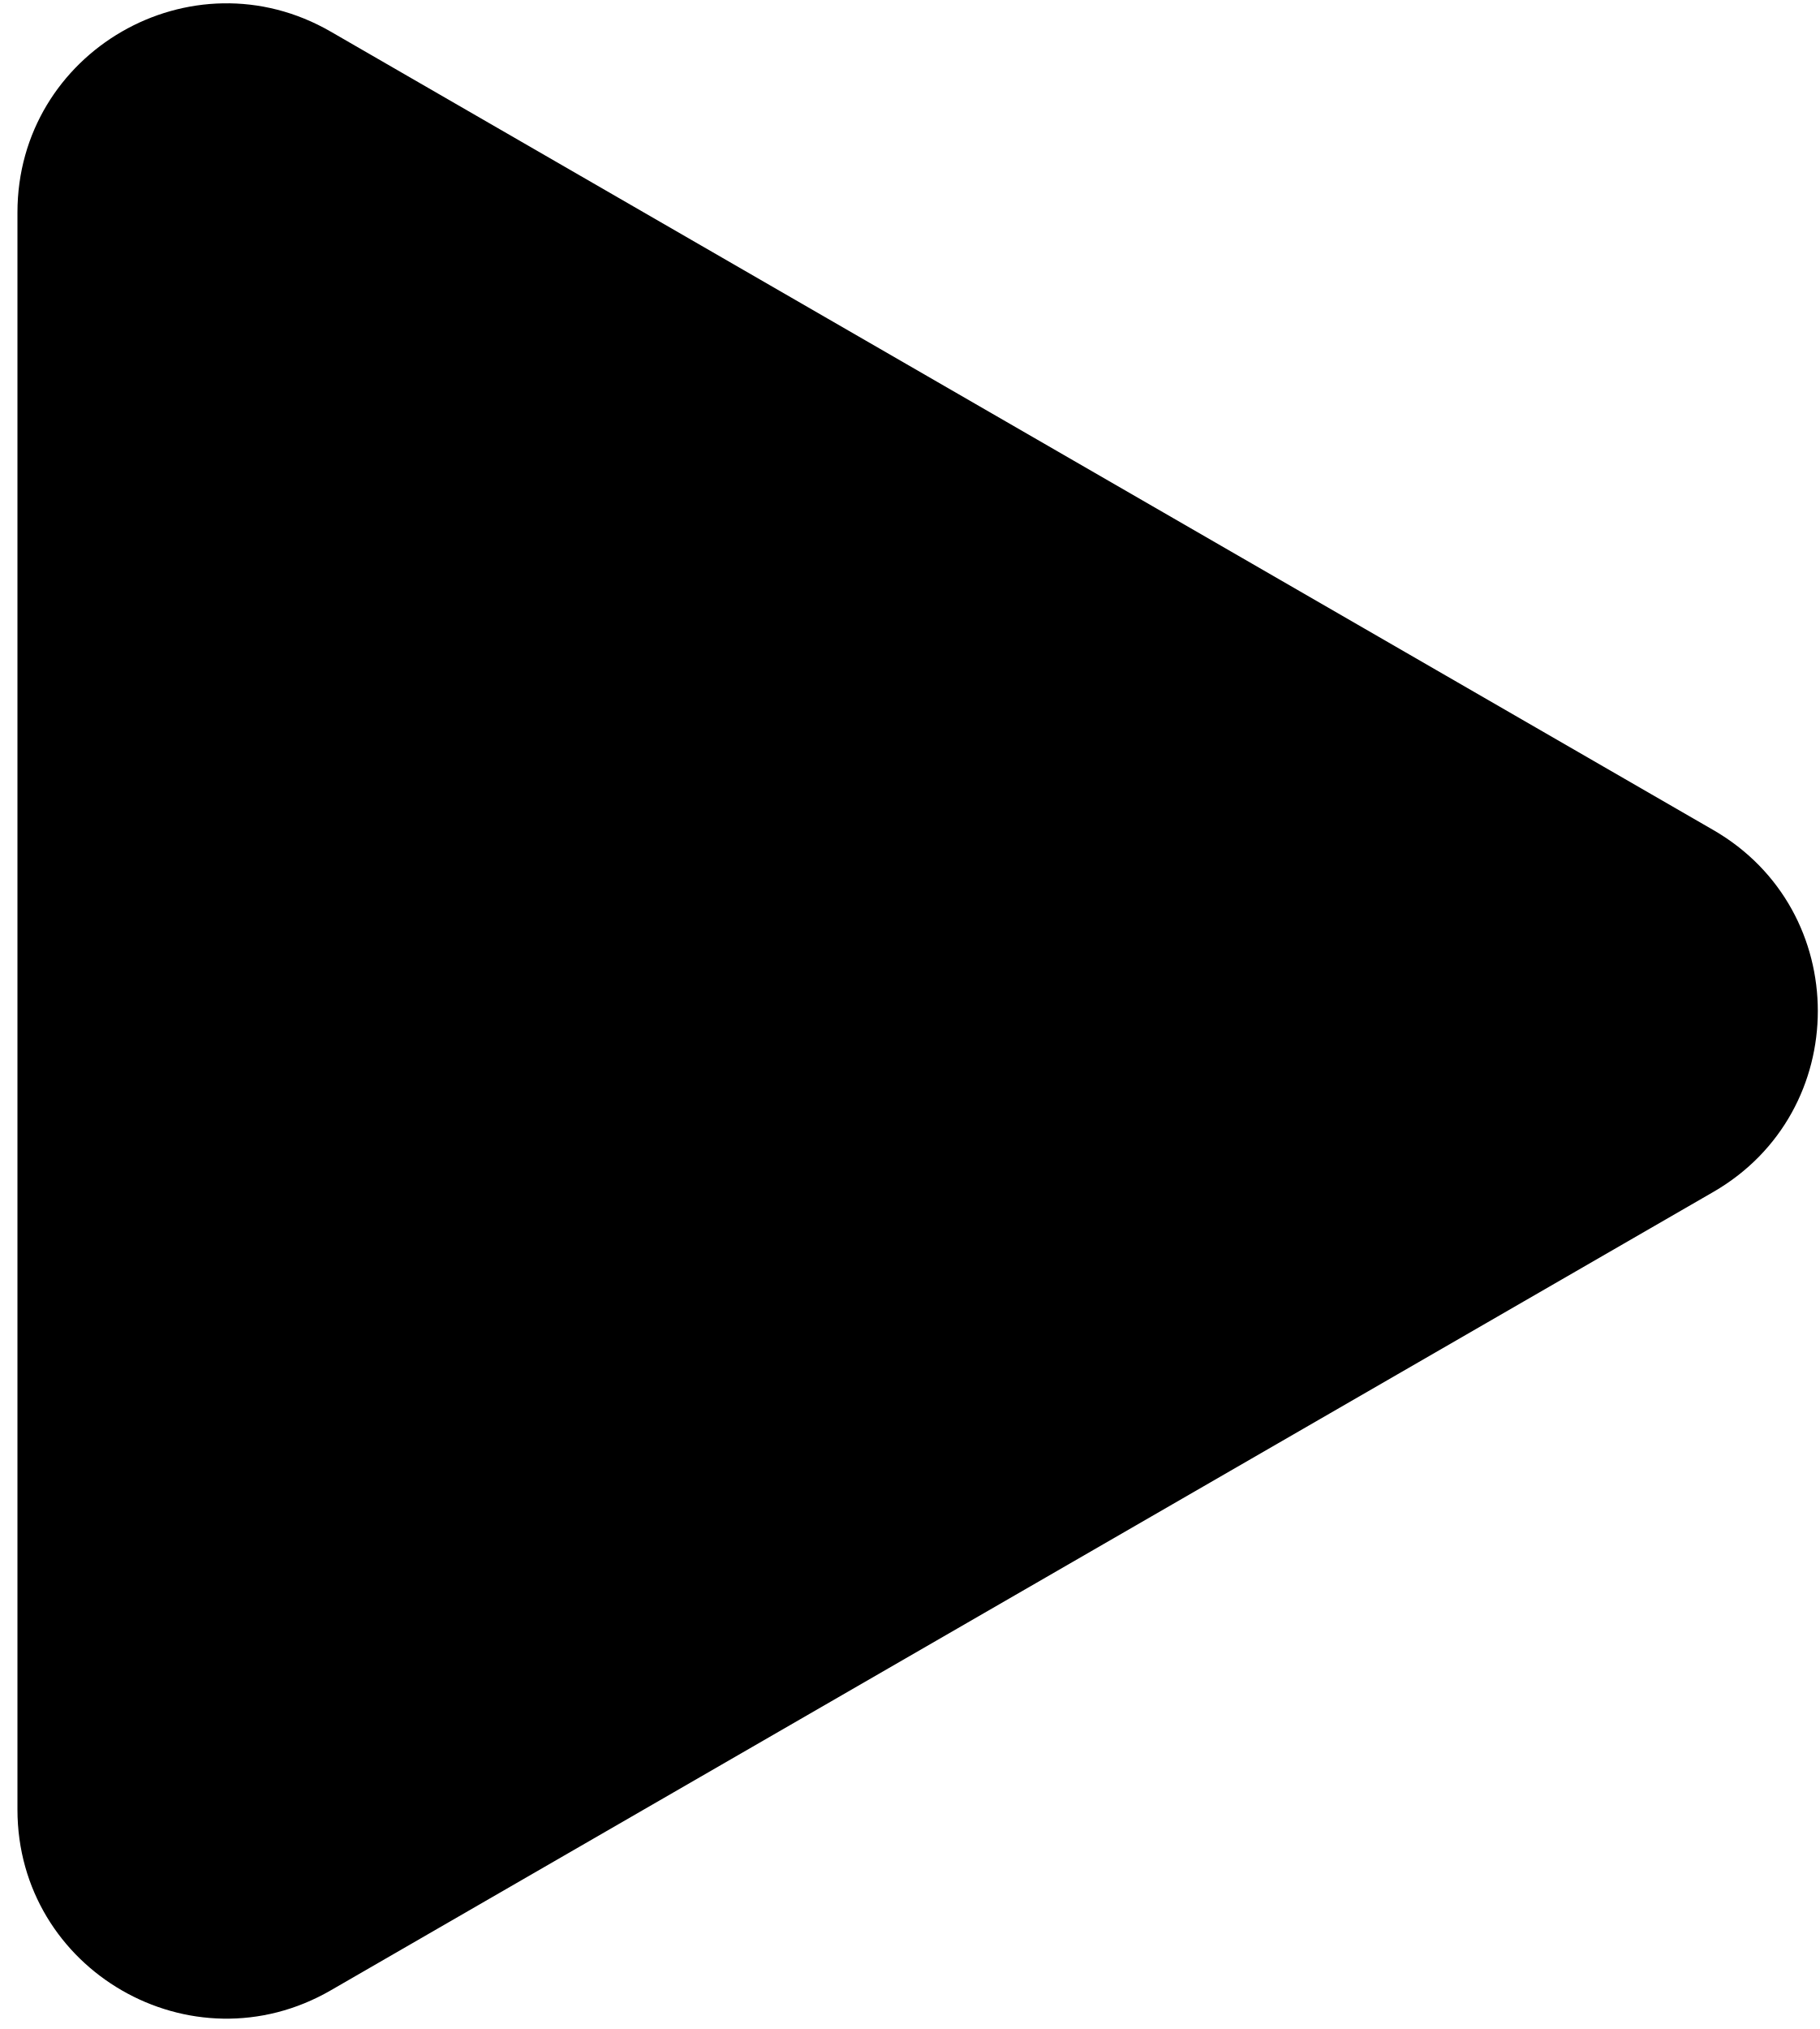
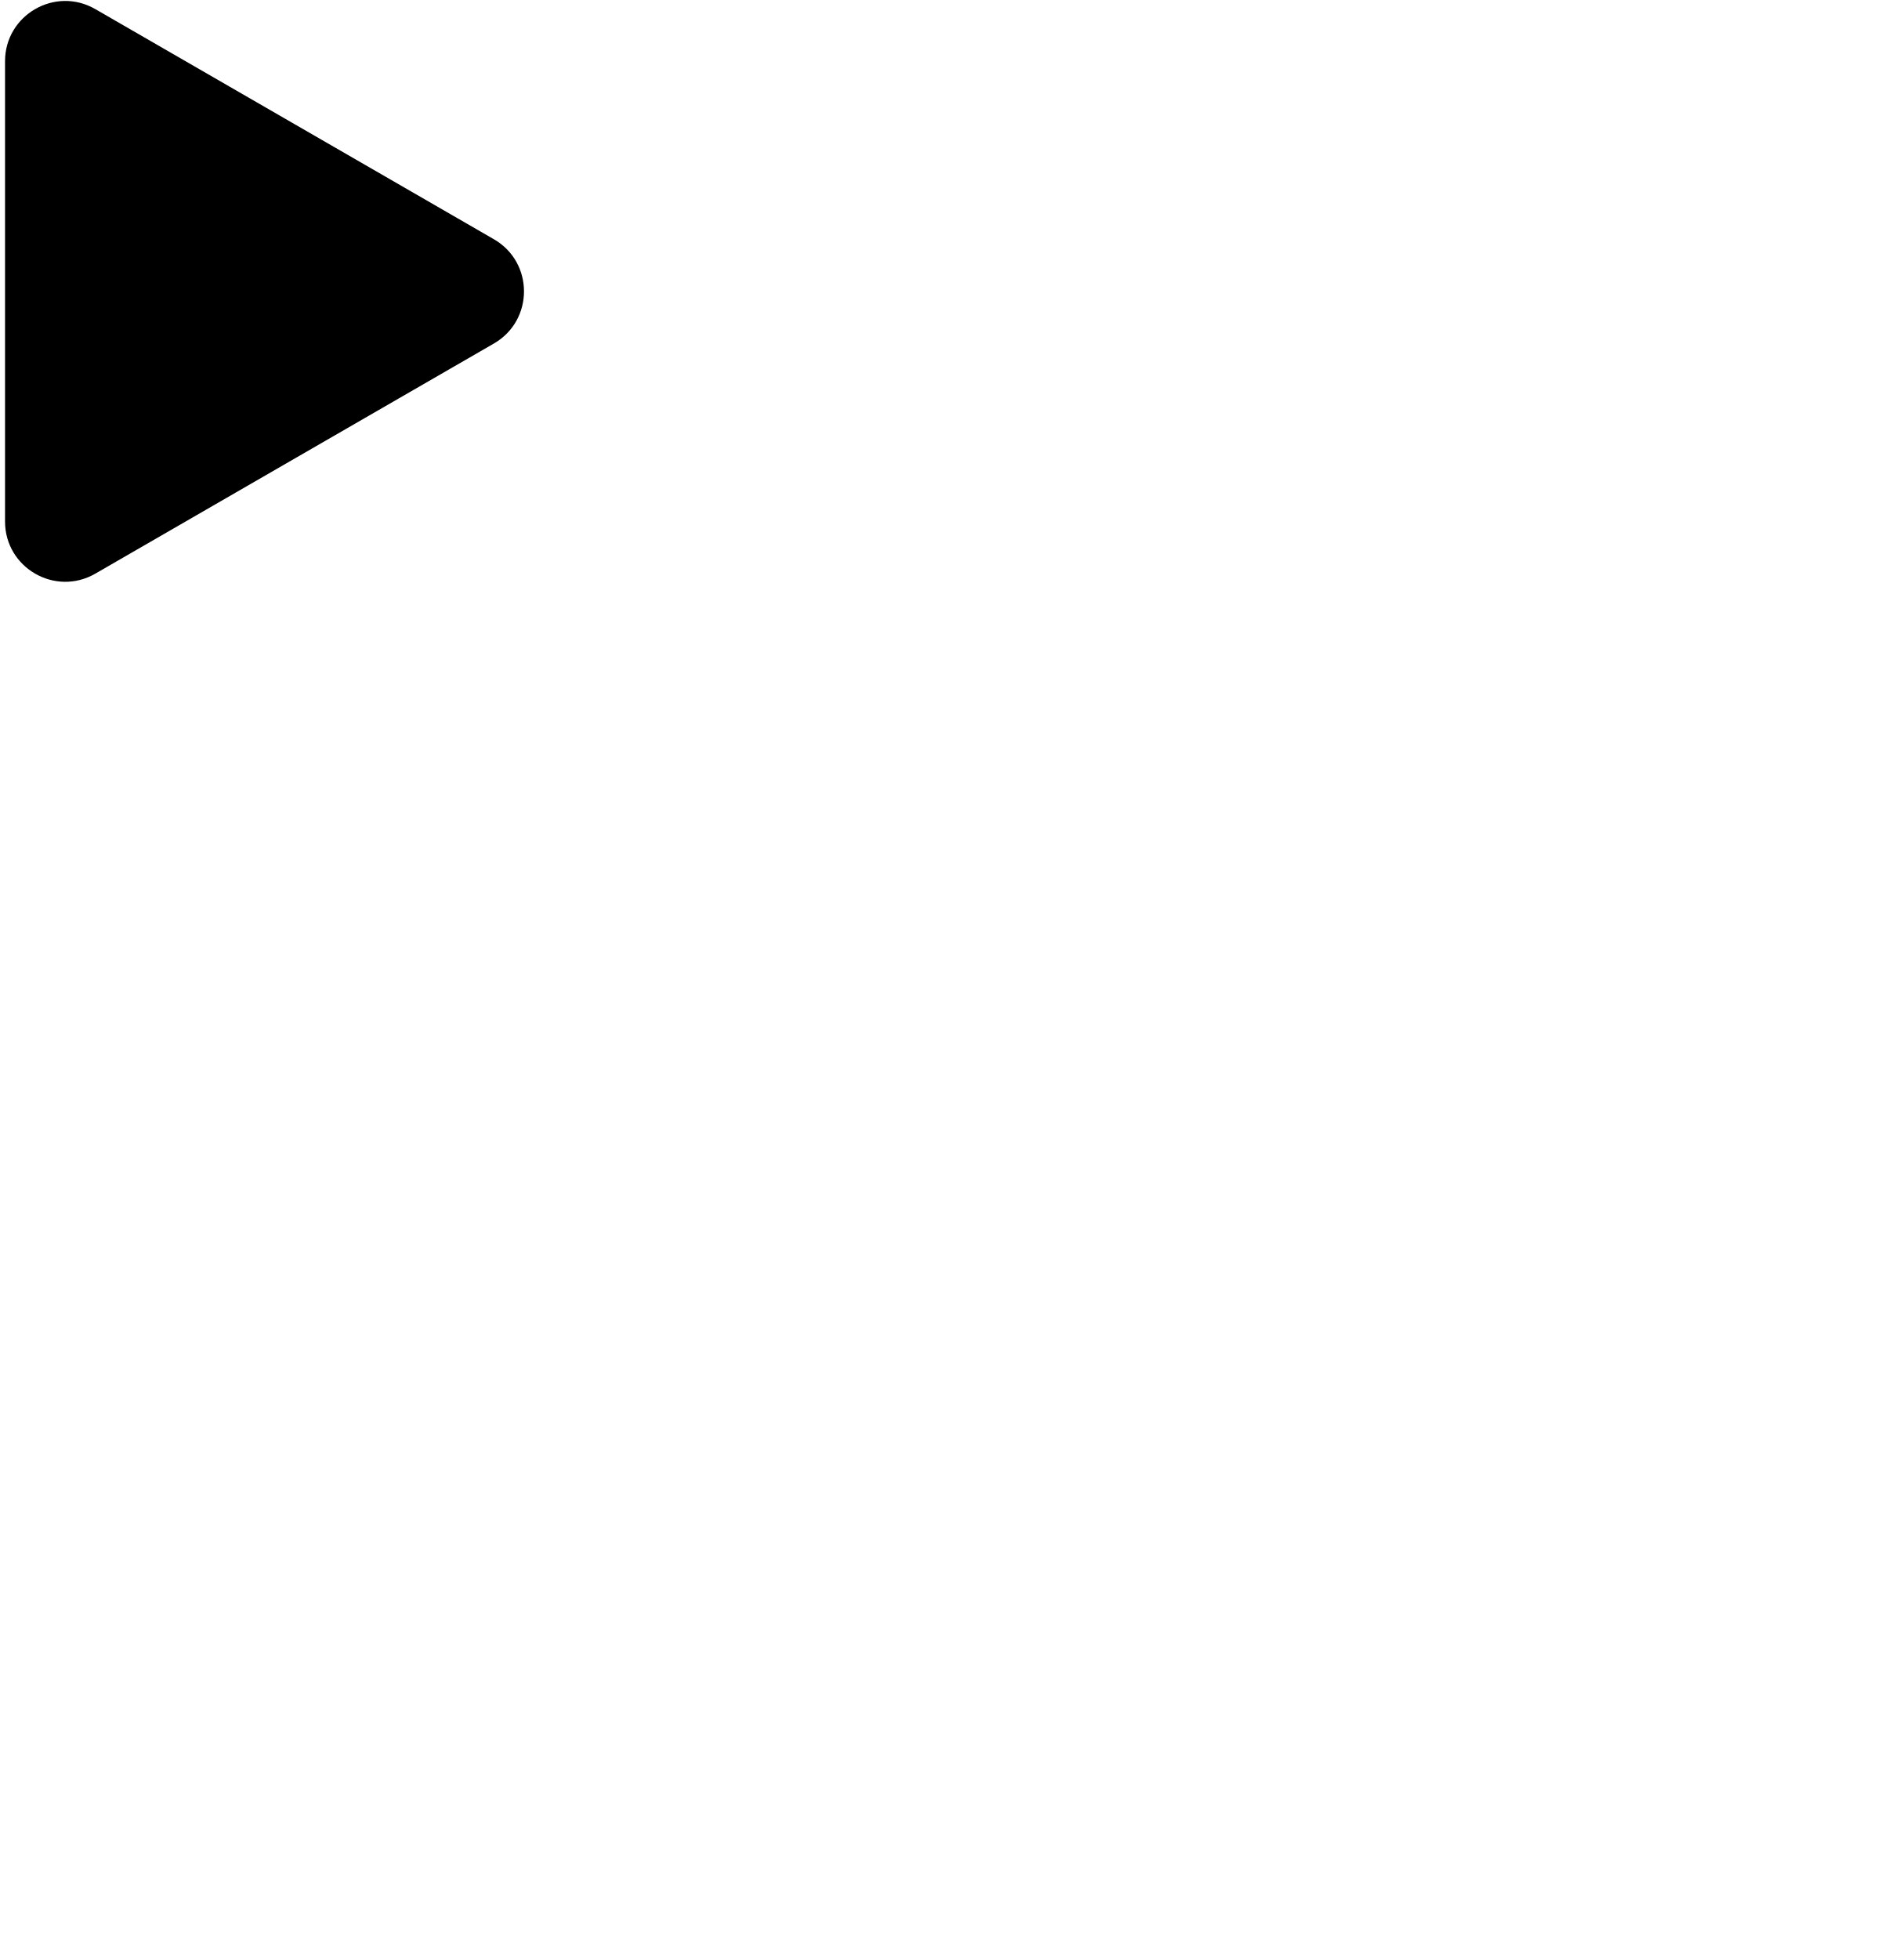
- <svg xmlns="http://www.w3.org/2000/svg" viewBox="0 0 61 68" fill="none">
+ <svg xmlns="http://www.w3.org/2000/svg" viewBox="0 0 221.41 227.8" fill="none">
  <path d="M57.437 27.82C62.103 30.515 62.103 37.25 57.437 39.945L11.085 66.706C6.418 69.4 0.585 66.032 0.585 60.644L0.585 7.121C0.585 1.733 6.418 -1.635 11.085 1.059L57.437 27.82Z" fill="black" />
</svg>
